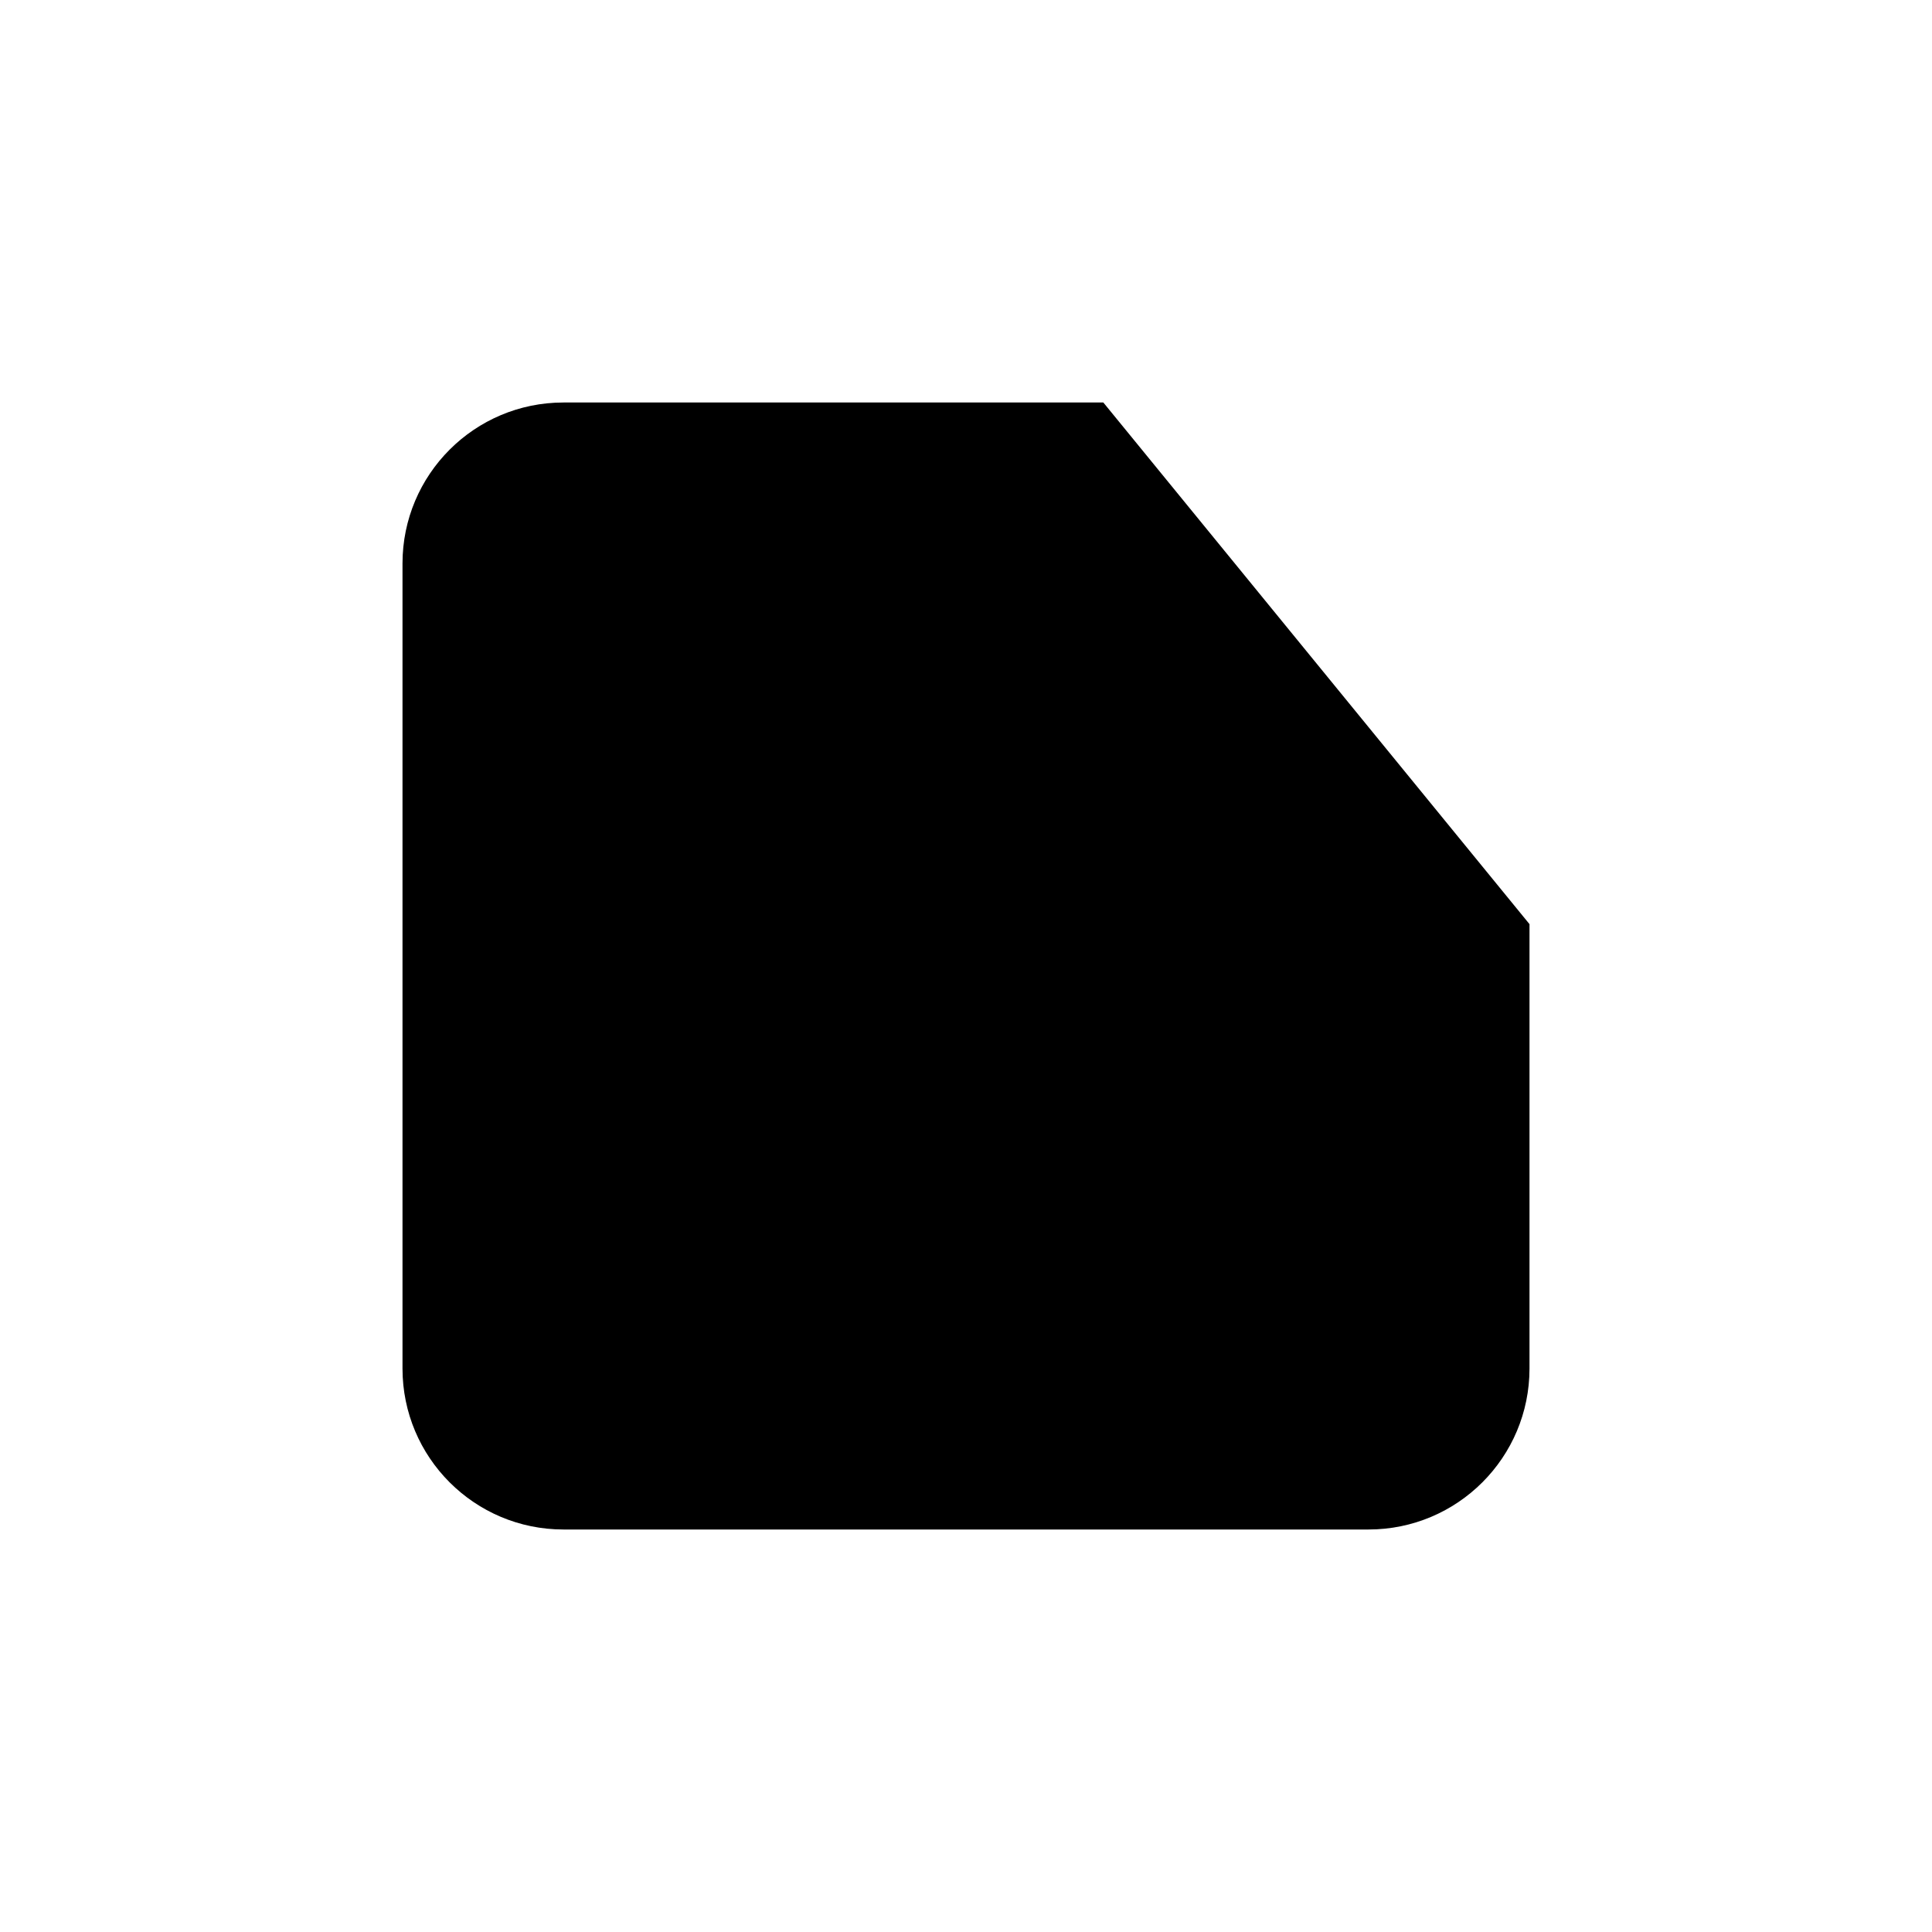
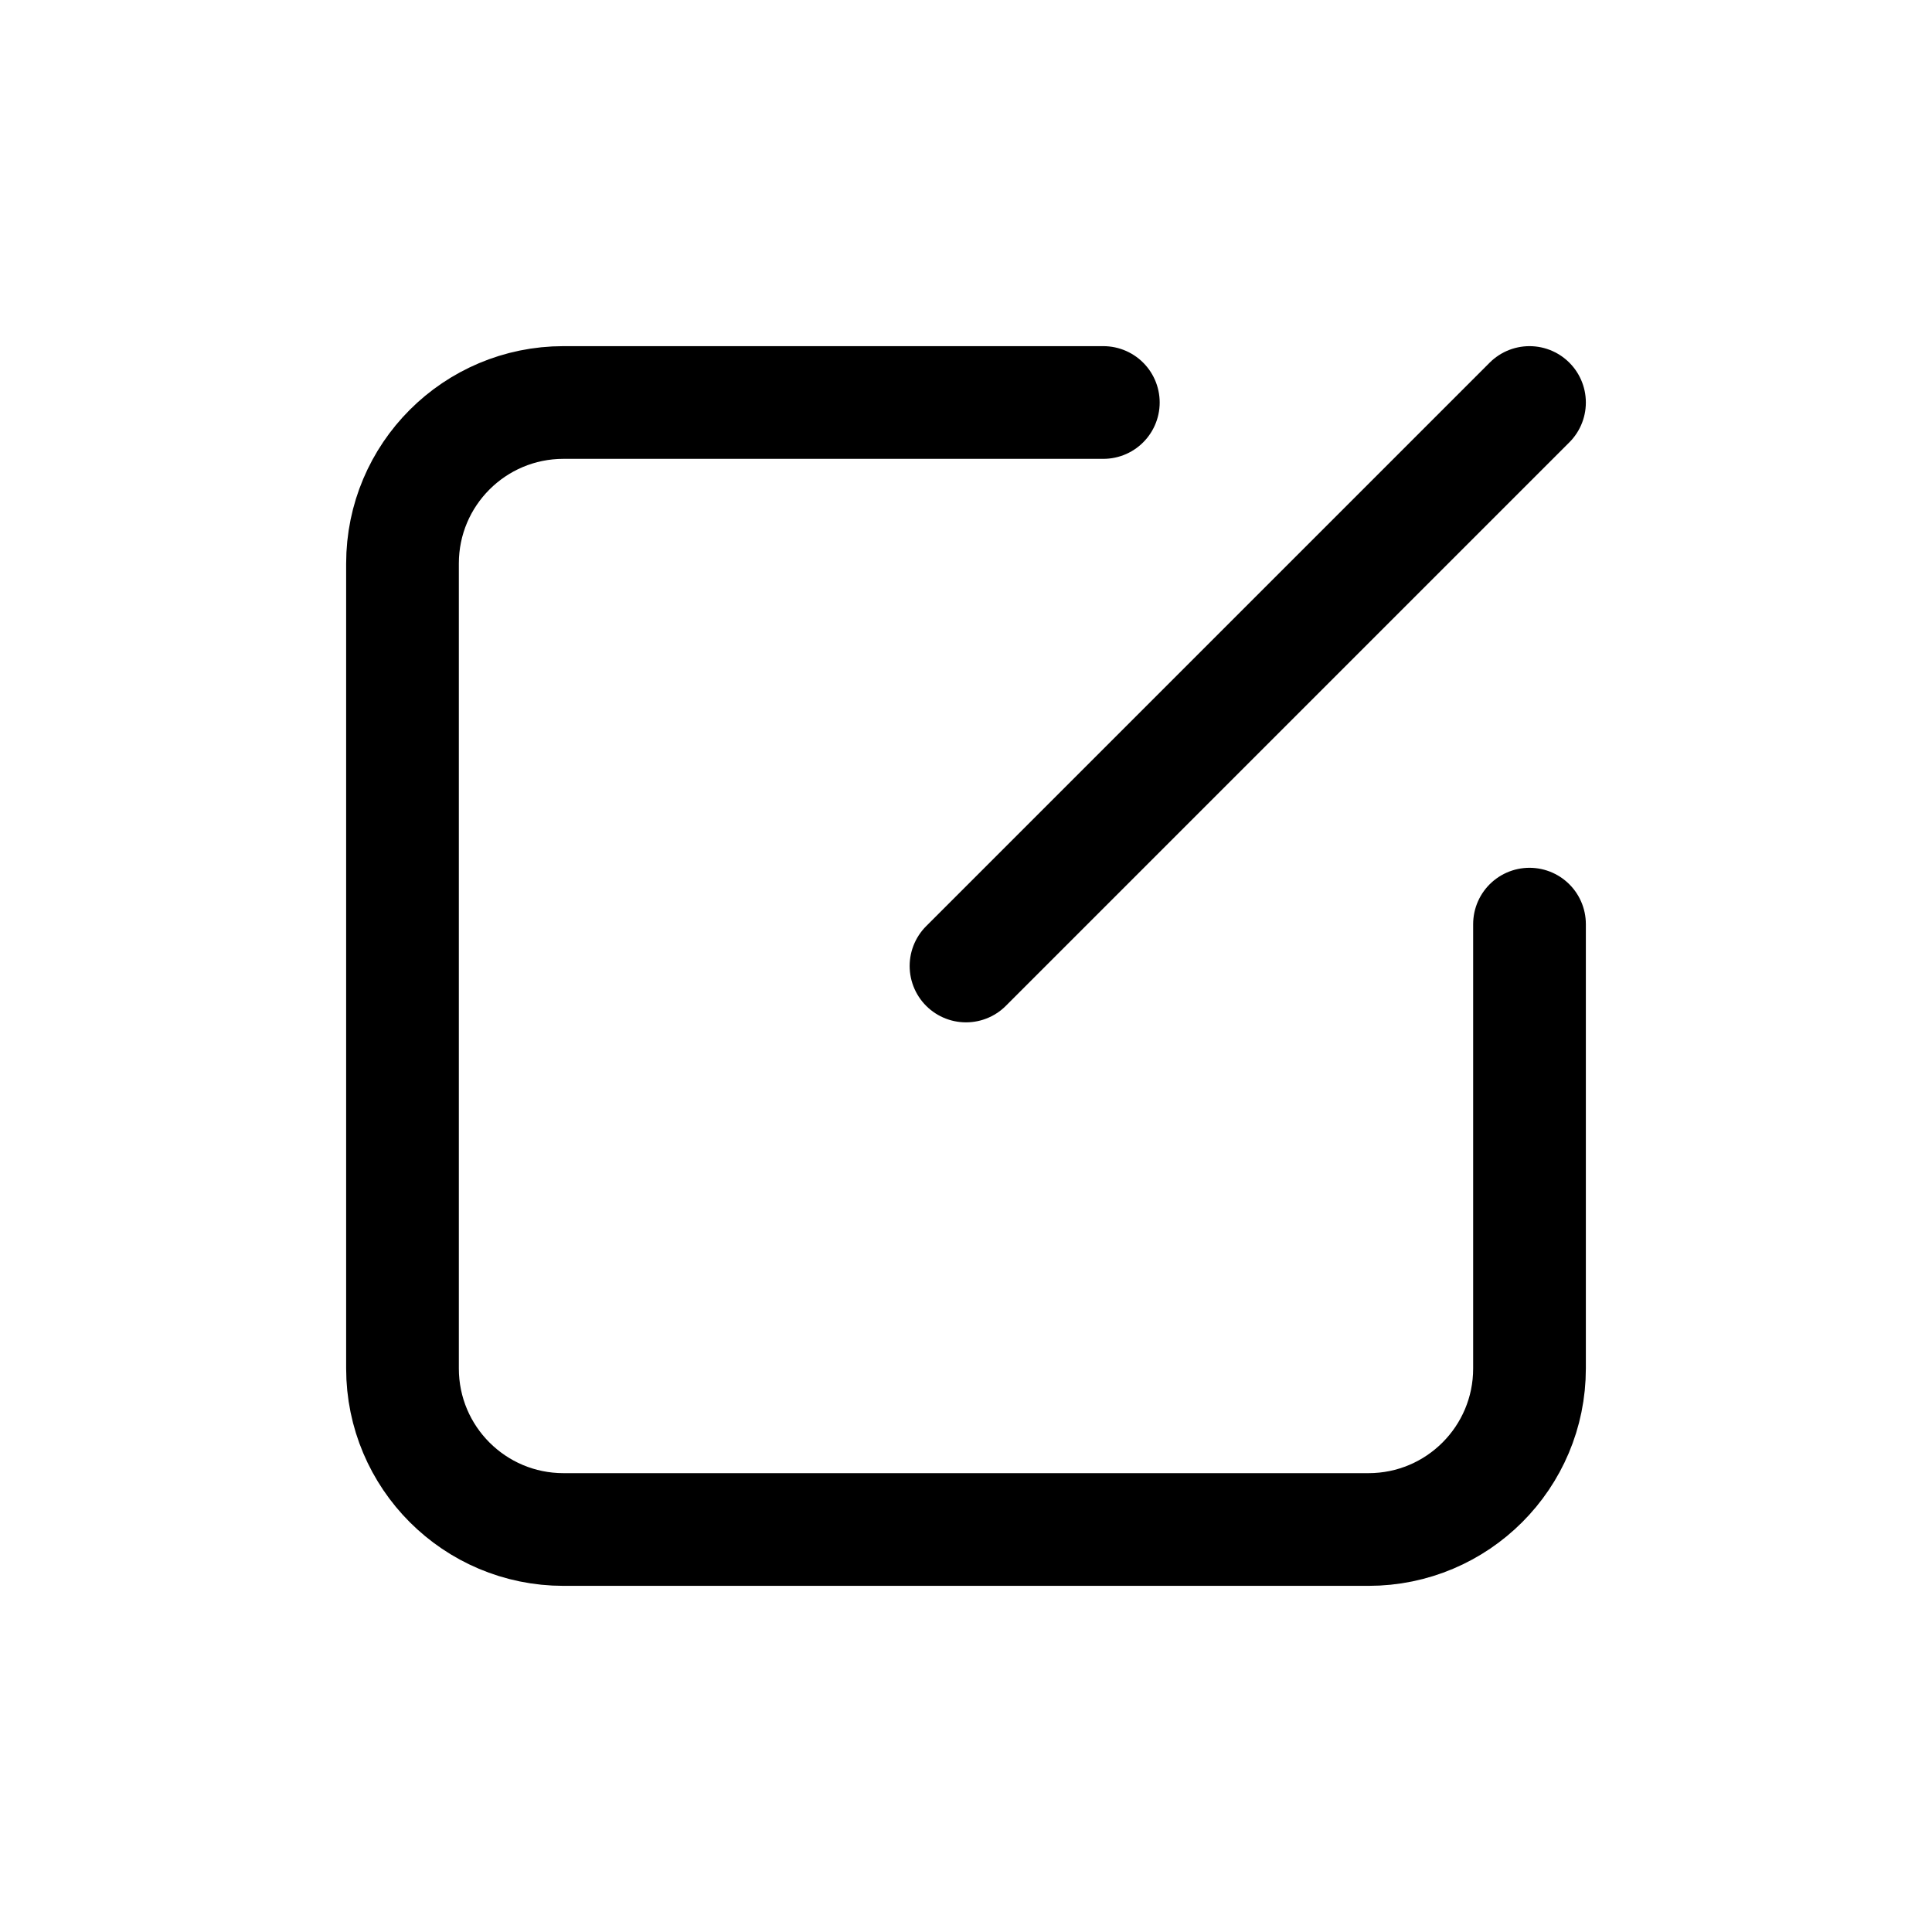
<svg xmlns="http://www.w3.org/2000/svg" viewBox="0 0 24 24" fill="none">
-   <path d="M13.706 5H7C5.895 5 5 5.895 5 7V17C5 18.105 5.895 19 7 19H17C18.105 19 19 18.105 19 17V11.48" fill="currentColor" stroke-width="1.4" stroke-linecap="round" />
-   <path d="M12 12L19 5" fill="currentColor" stroke-width="1.4" stroke-linecap="round" />
+   <path d="M13.706 5H7C5.895 5 5 5.895 5 7V17C5 18.105 5.895 19 7 19H17C18.105 19 19 18.105 19 17V11.48" stroke="currentColor" stroke-width="1.4" stroke-linecap="round" />
+   <path d="M12 12L19 5" stroke="currentColor" stroke-width="1.4" stroke-linecap="round" />
</svg>
